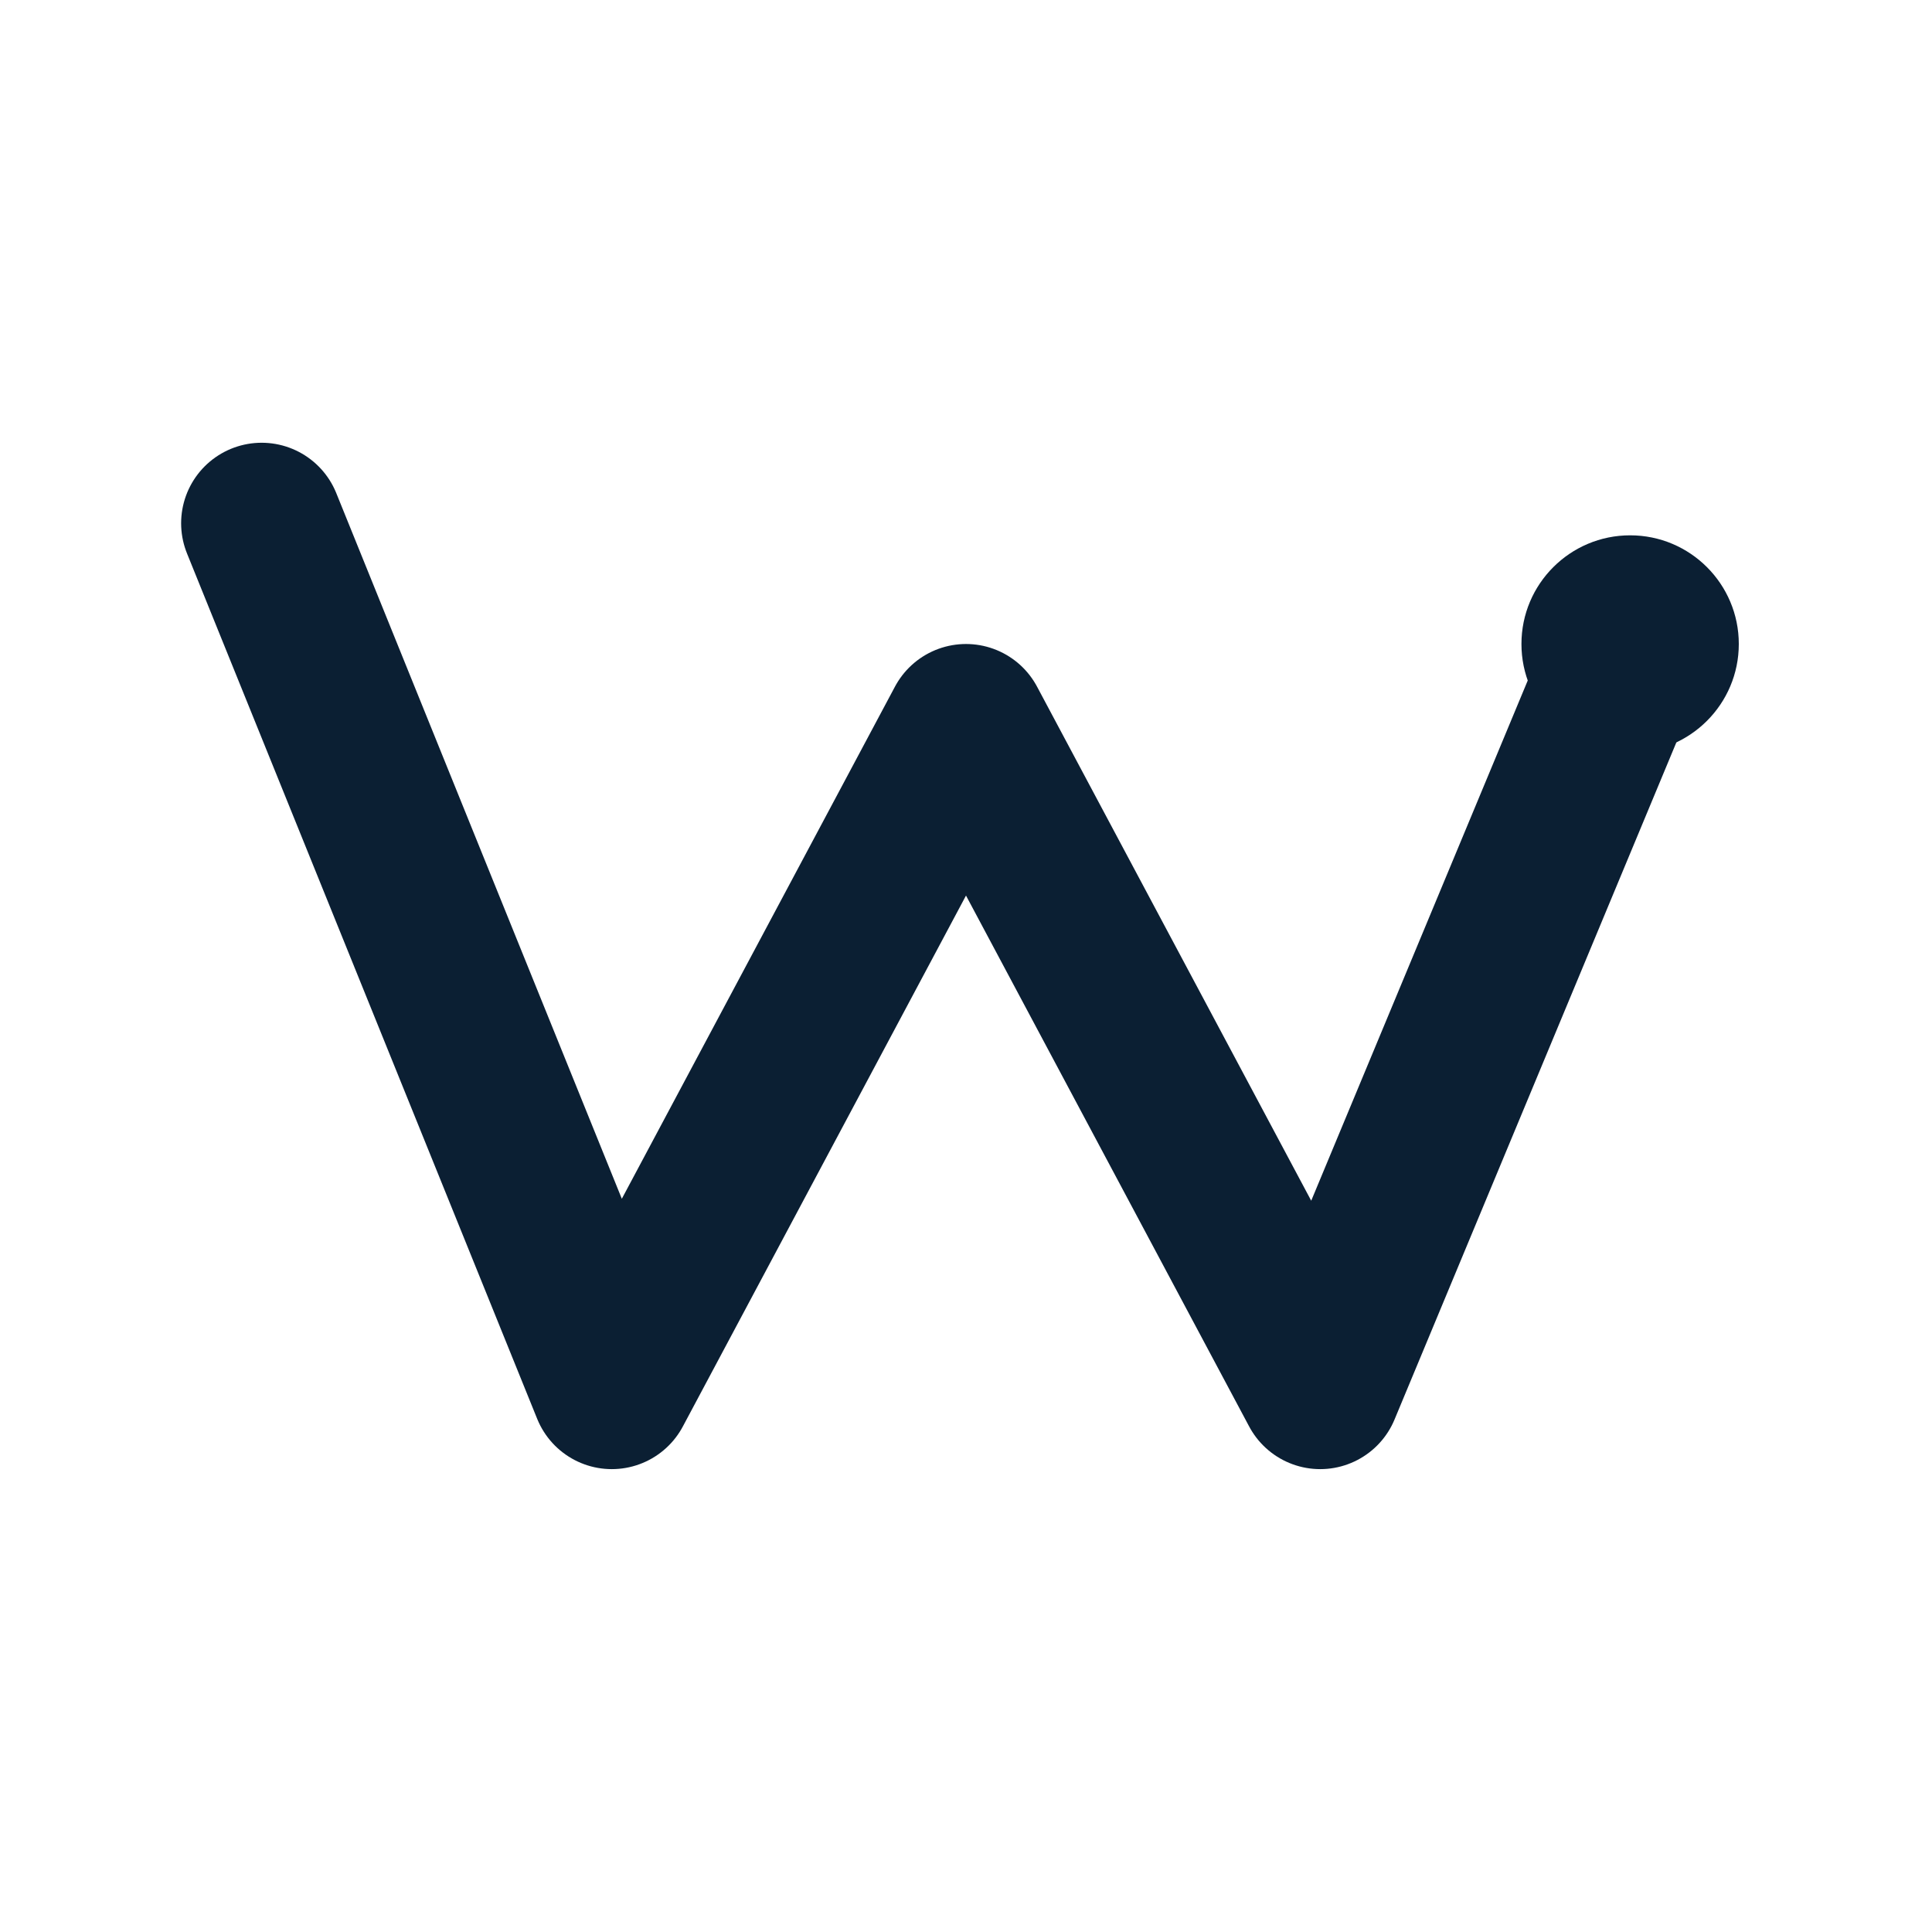
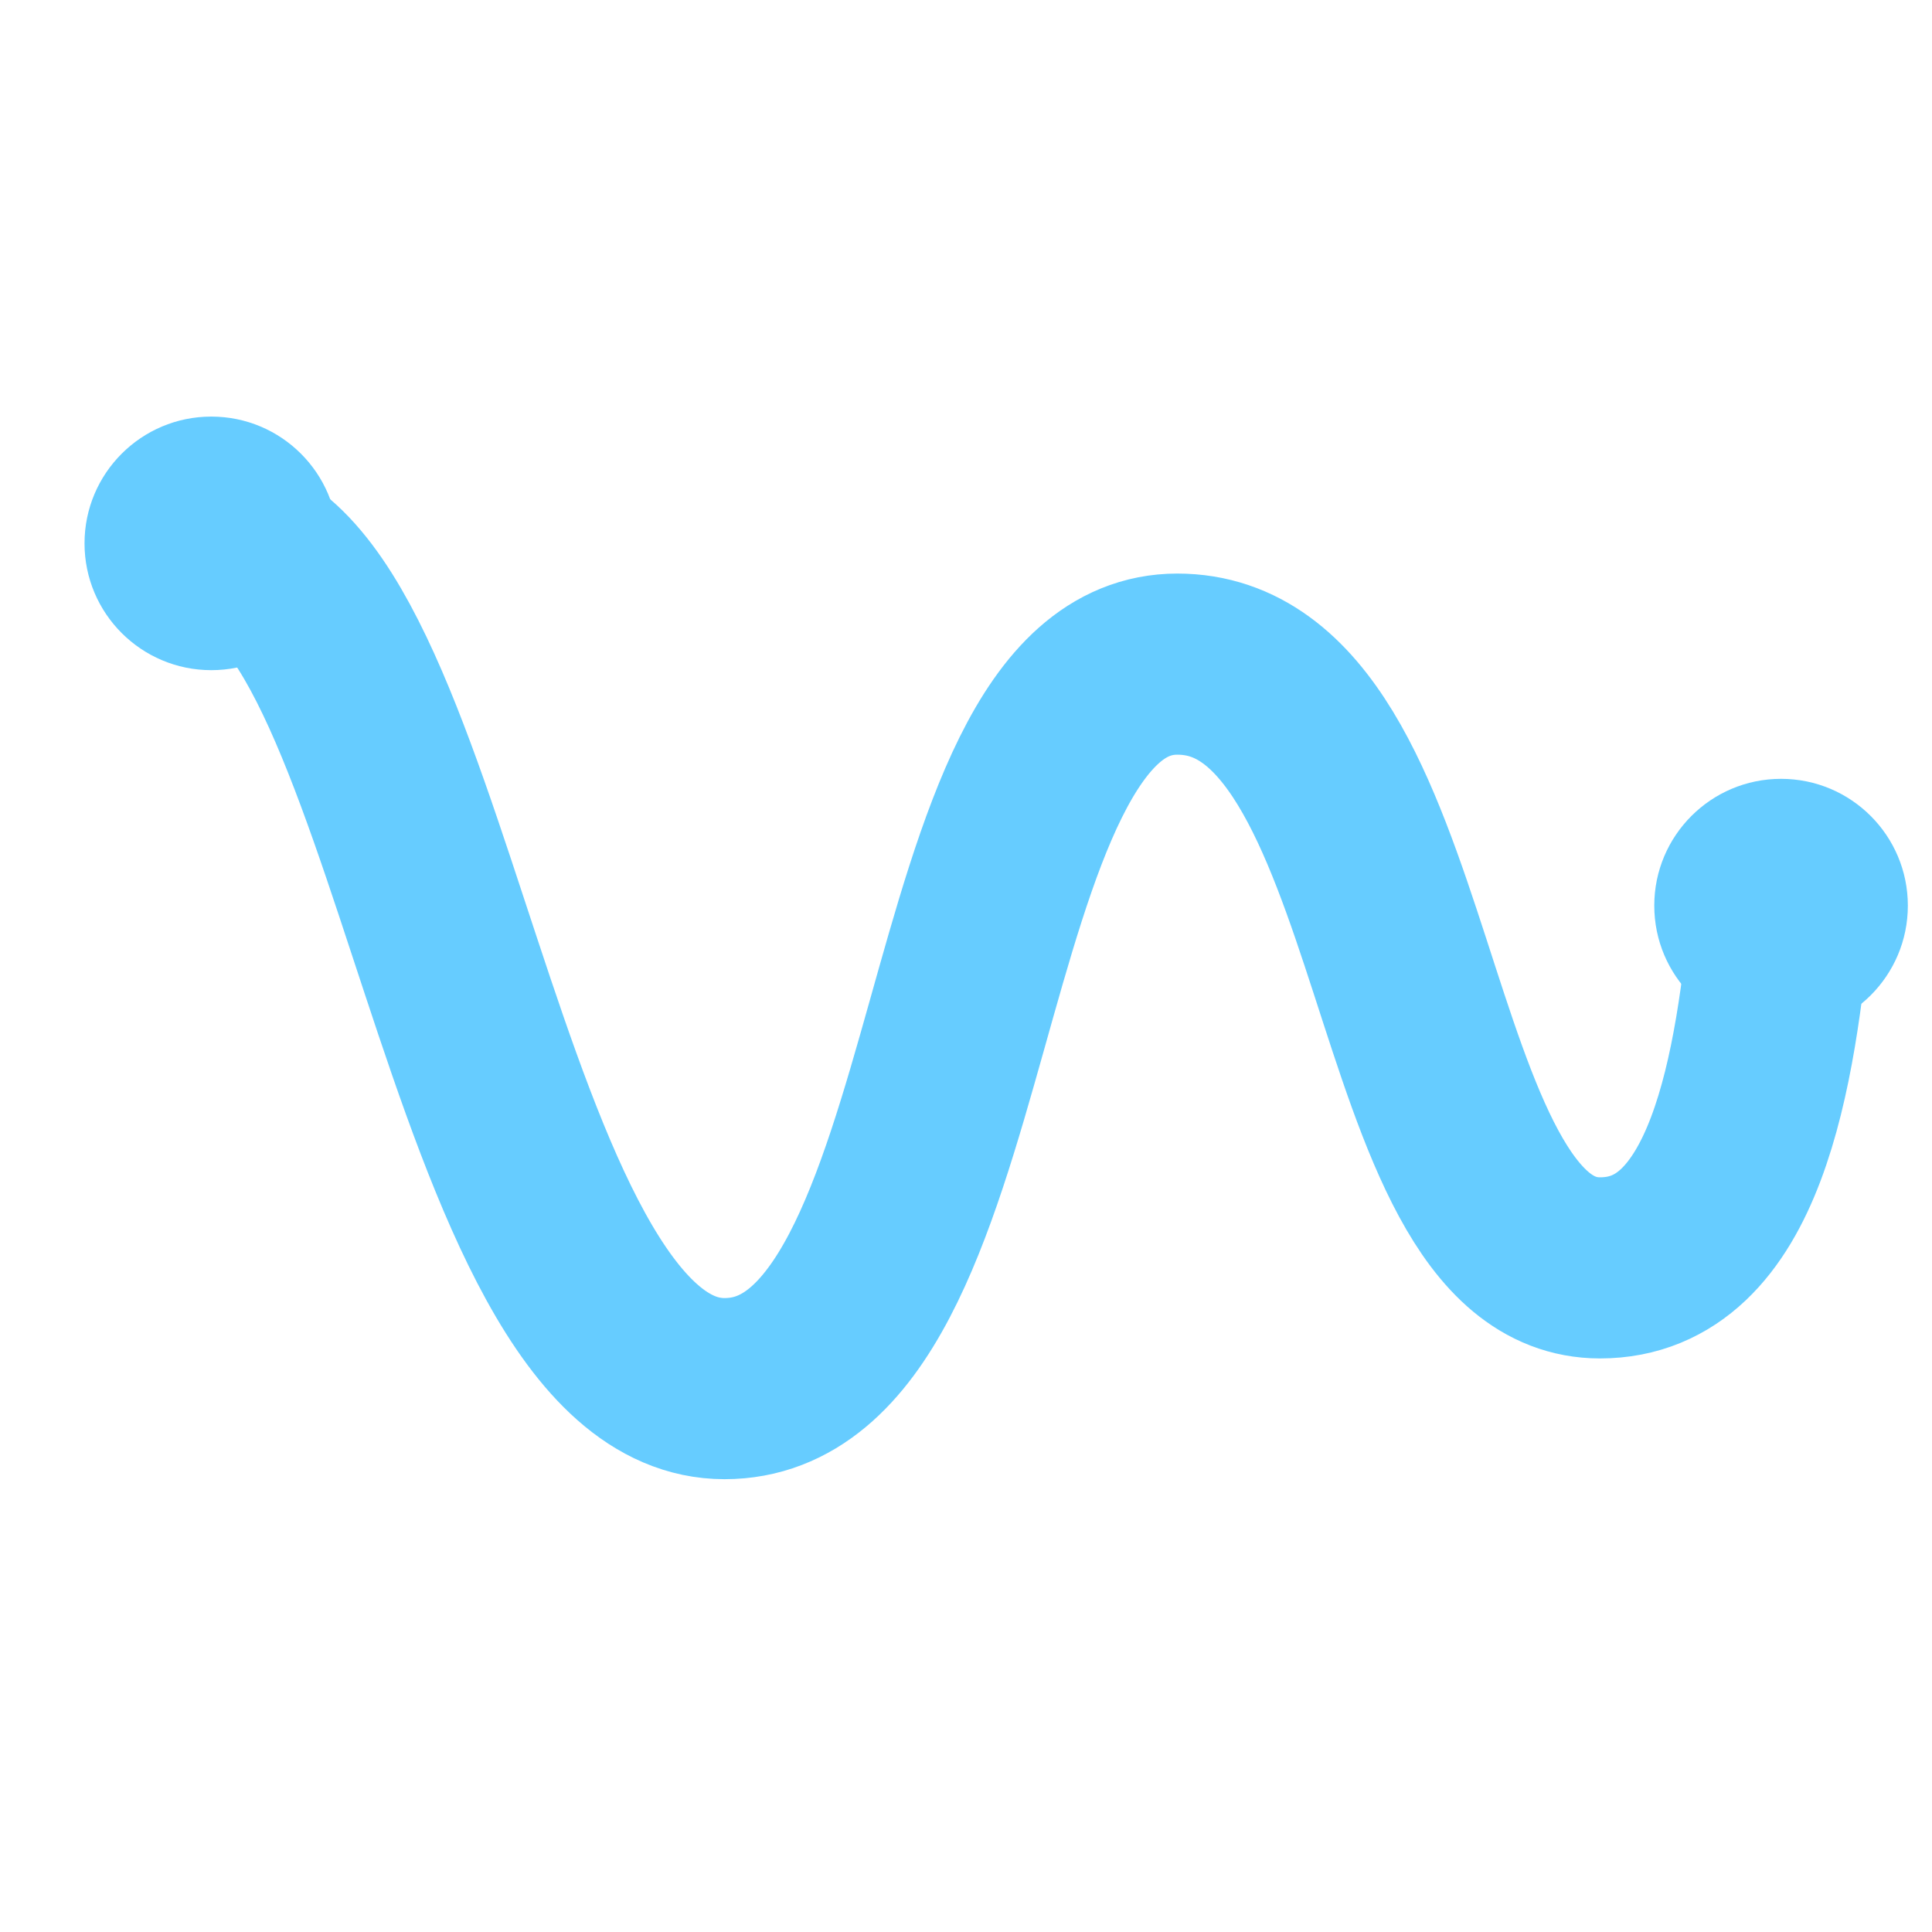
- <svg xmlns="http://www.w3.org/2000/svg" fill="none" viewBox="0 0 24 24">
-   <path d="M3.25 6.5L7.6 17.25L12 9L16.4 17.25L20.25 8" stroke="#0B1F33" stroke-linecap="round" stroke-linejoin="round" stroke-width="2" />
-   <circle cx="20.25" cy="8" r="1.35" fill="#0B1F33" />
+ <svg xmlns="http://www.w3.org/2000/svg" fill="none" viewBox="0 0 64 64">
+   <path d="M7 18C14 18 15.5 46 24 46C32.5 46 31 22 39 22C47 22 46 42 53 42C57.5 42 58.5 35.5 59 30" stroke="#66CCFF" stroke-linecap="round" stroke-linejoin="round" stroke-width="6" />
+   <circle cx="7" cy="18" r="4.2" fill="#66CCFF" />
+   <circle cx="59" cy="30" r="4.2" fill="#66CCFF" />
</svg>
